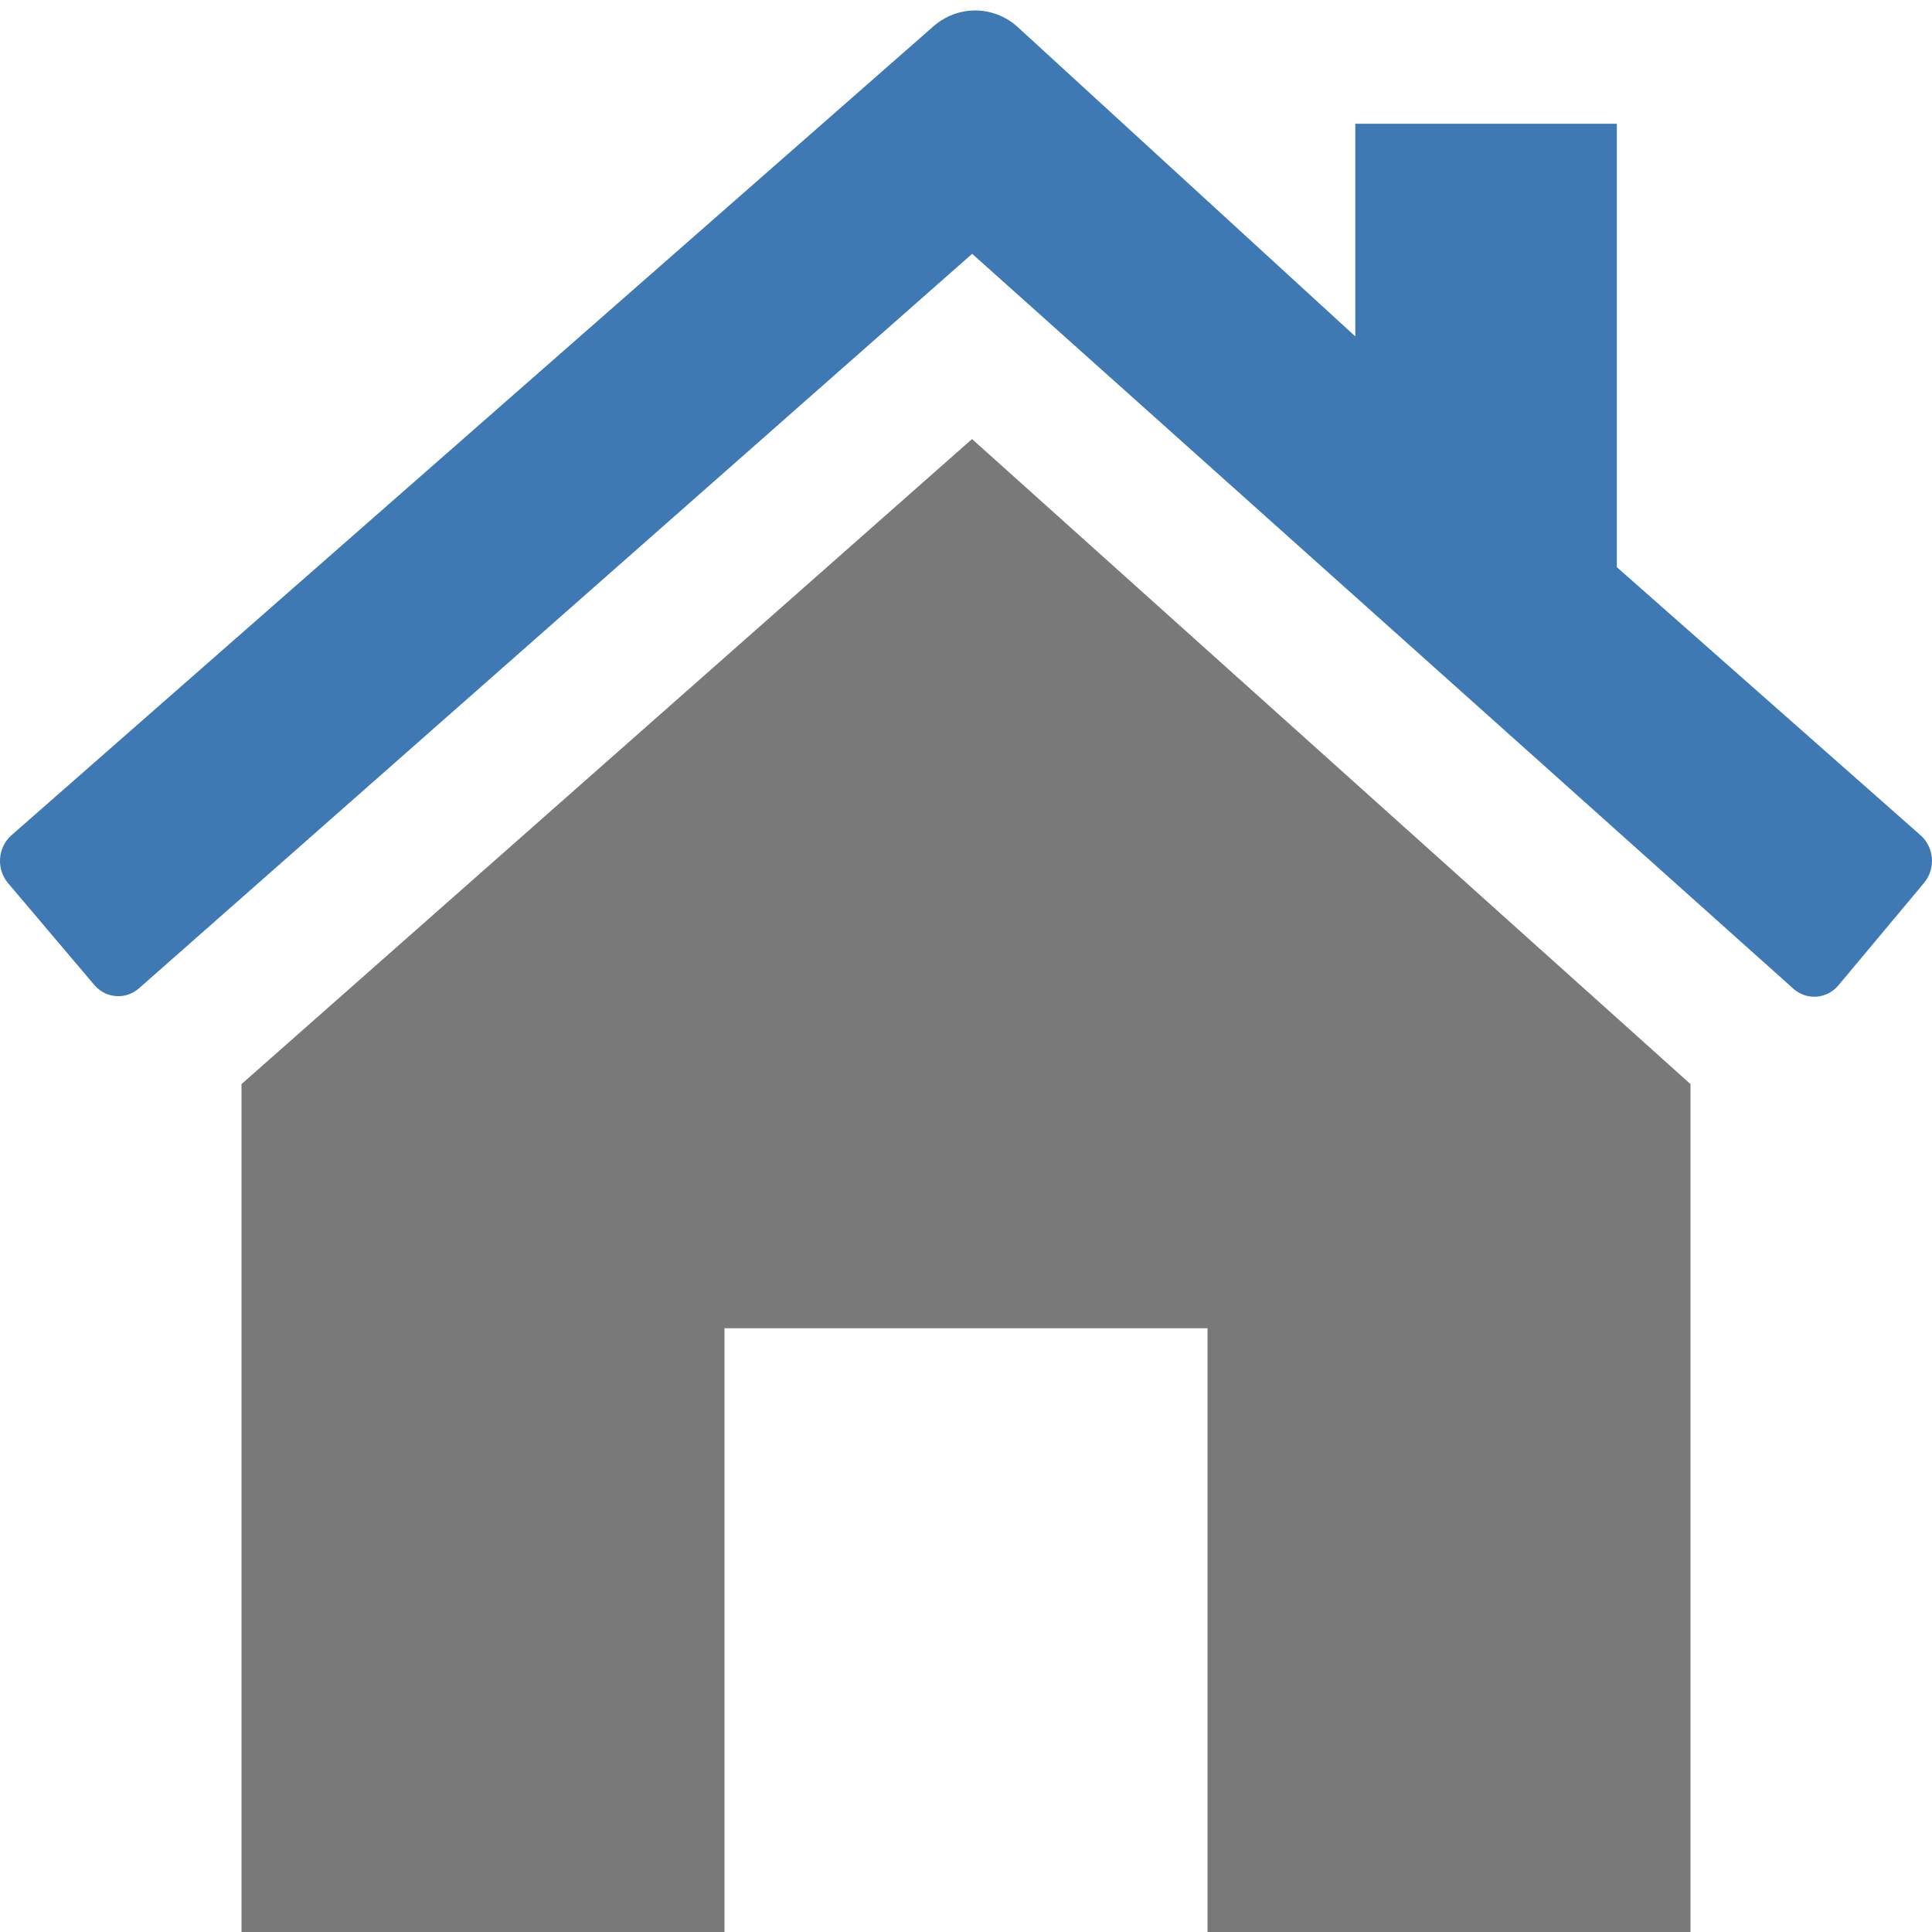
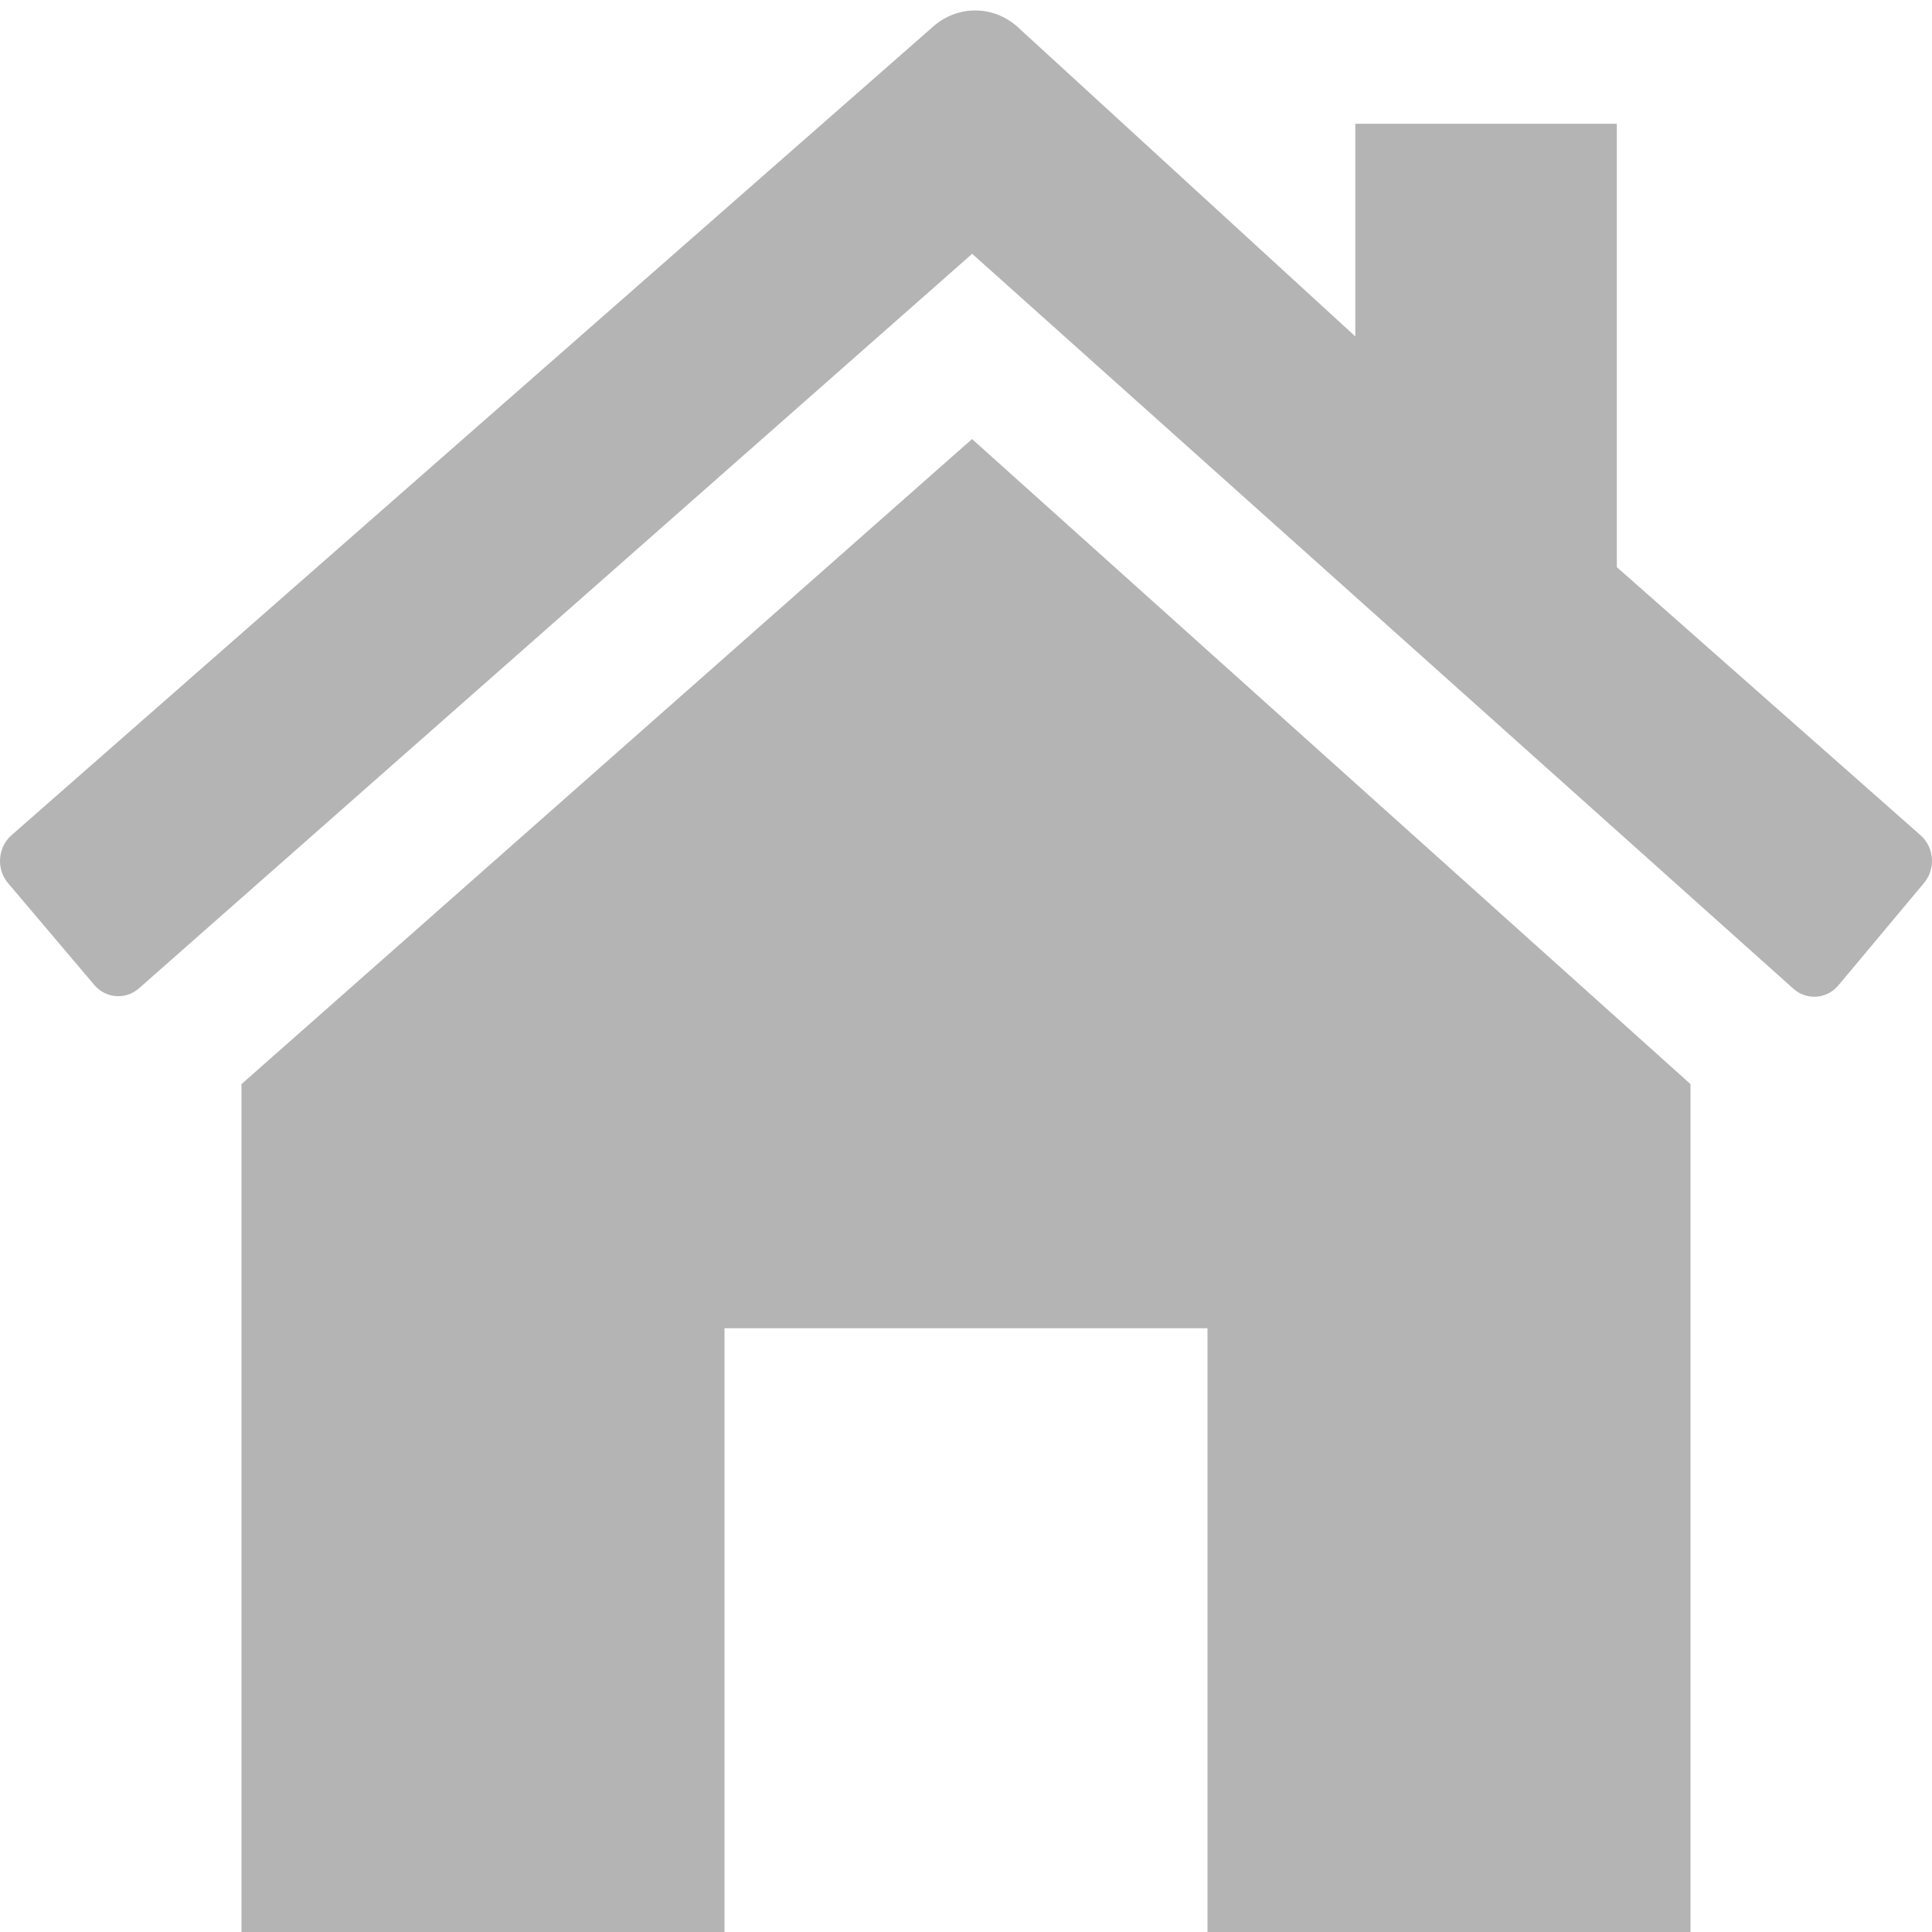
<svg xmlns="http://www.w3.org/2000/svg" version="1.1" id="Layer_1" x="0px" y="0px" width="16px" height="16px" viewBox="0 0 16 16" enable-background="new 0 0 16 16" xml:space="preserve">
  <g id="icon">
-     <polygon points="2,8.978 2,16 6,16 6,11 10,11 10,16 14,16 14,8.978 8.05,3.636" fill="#797979" stroke-linejoin="miter" />
-     <path d="M13.39,4.697V1.025h-2.166v1.761l-2.8,-2.566c-0.201,-0.178,-0.496,-0.178,-0.697,0.001L0.094,6.918c-0.114,0.101,-0.126,0.28,-0.027,0.396l0.713,0.842c0.096,0.114,0.263,0.126,0.373,0.027l6.898,-6.081l6.802,6.087c0.111,0.098,0.277,0.085,0.373,-0.03l0.708,-0.847c0.098,-0.117,0.085,-0.295,-0.029,-0.395L13.39,4.697z" fill="#3E79B4" />
+     <polygon points="2,8.978 2,16 6,16 6,11 10,11 10,16 14,16 14,8.978 8.05,3.636" fill="#B4B4B4" stroke-linejoin="miter" />
+     <path d="M13.39,4.697V1.025h-2.166v1.761l-2.8,-2.566c-0.201,-0.178,-0.496,-0.178,-0.697,0.001L0.094,6.918c-0.114,0.101,-0.126,0.28,-0.027,0.396l0.713,0.842c0.096,0.114,0.263,0.126,0.373,0.027l6.898,-6.081l6.802,6.087c0.111,0.098,0.277,0.085,0.373,-0.03l0.708,-0.847c0.098,-0.117,0.085,-0.295,-0.029,-0.395L13.39,4.697z" fill="#B4B4B4" />
  </g>
</svg>
